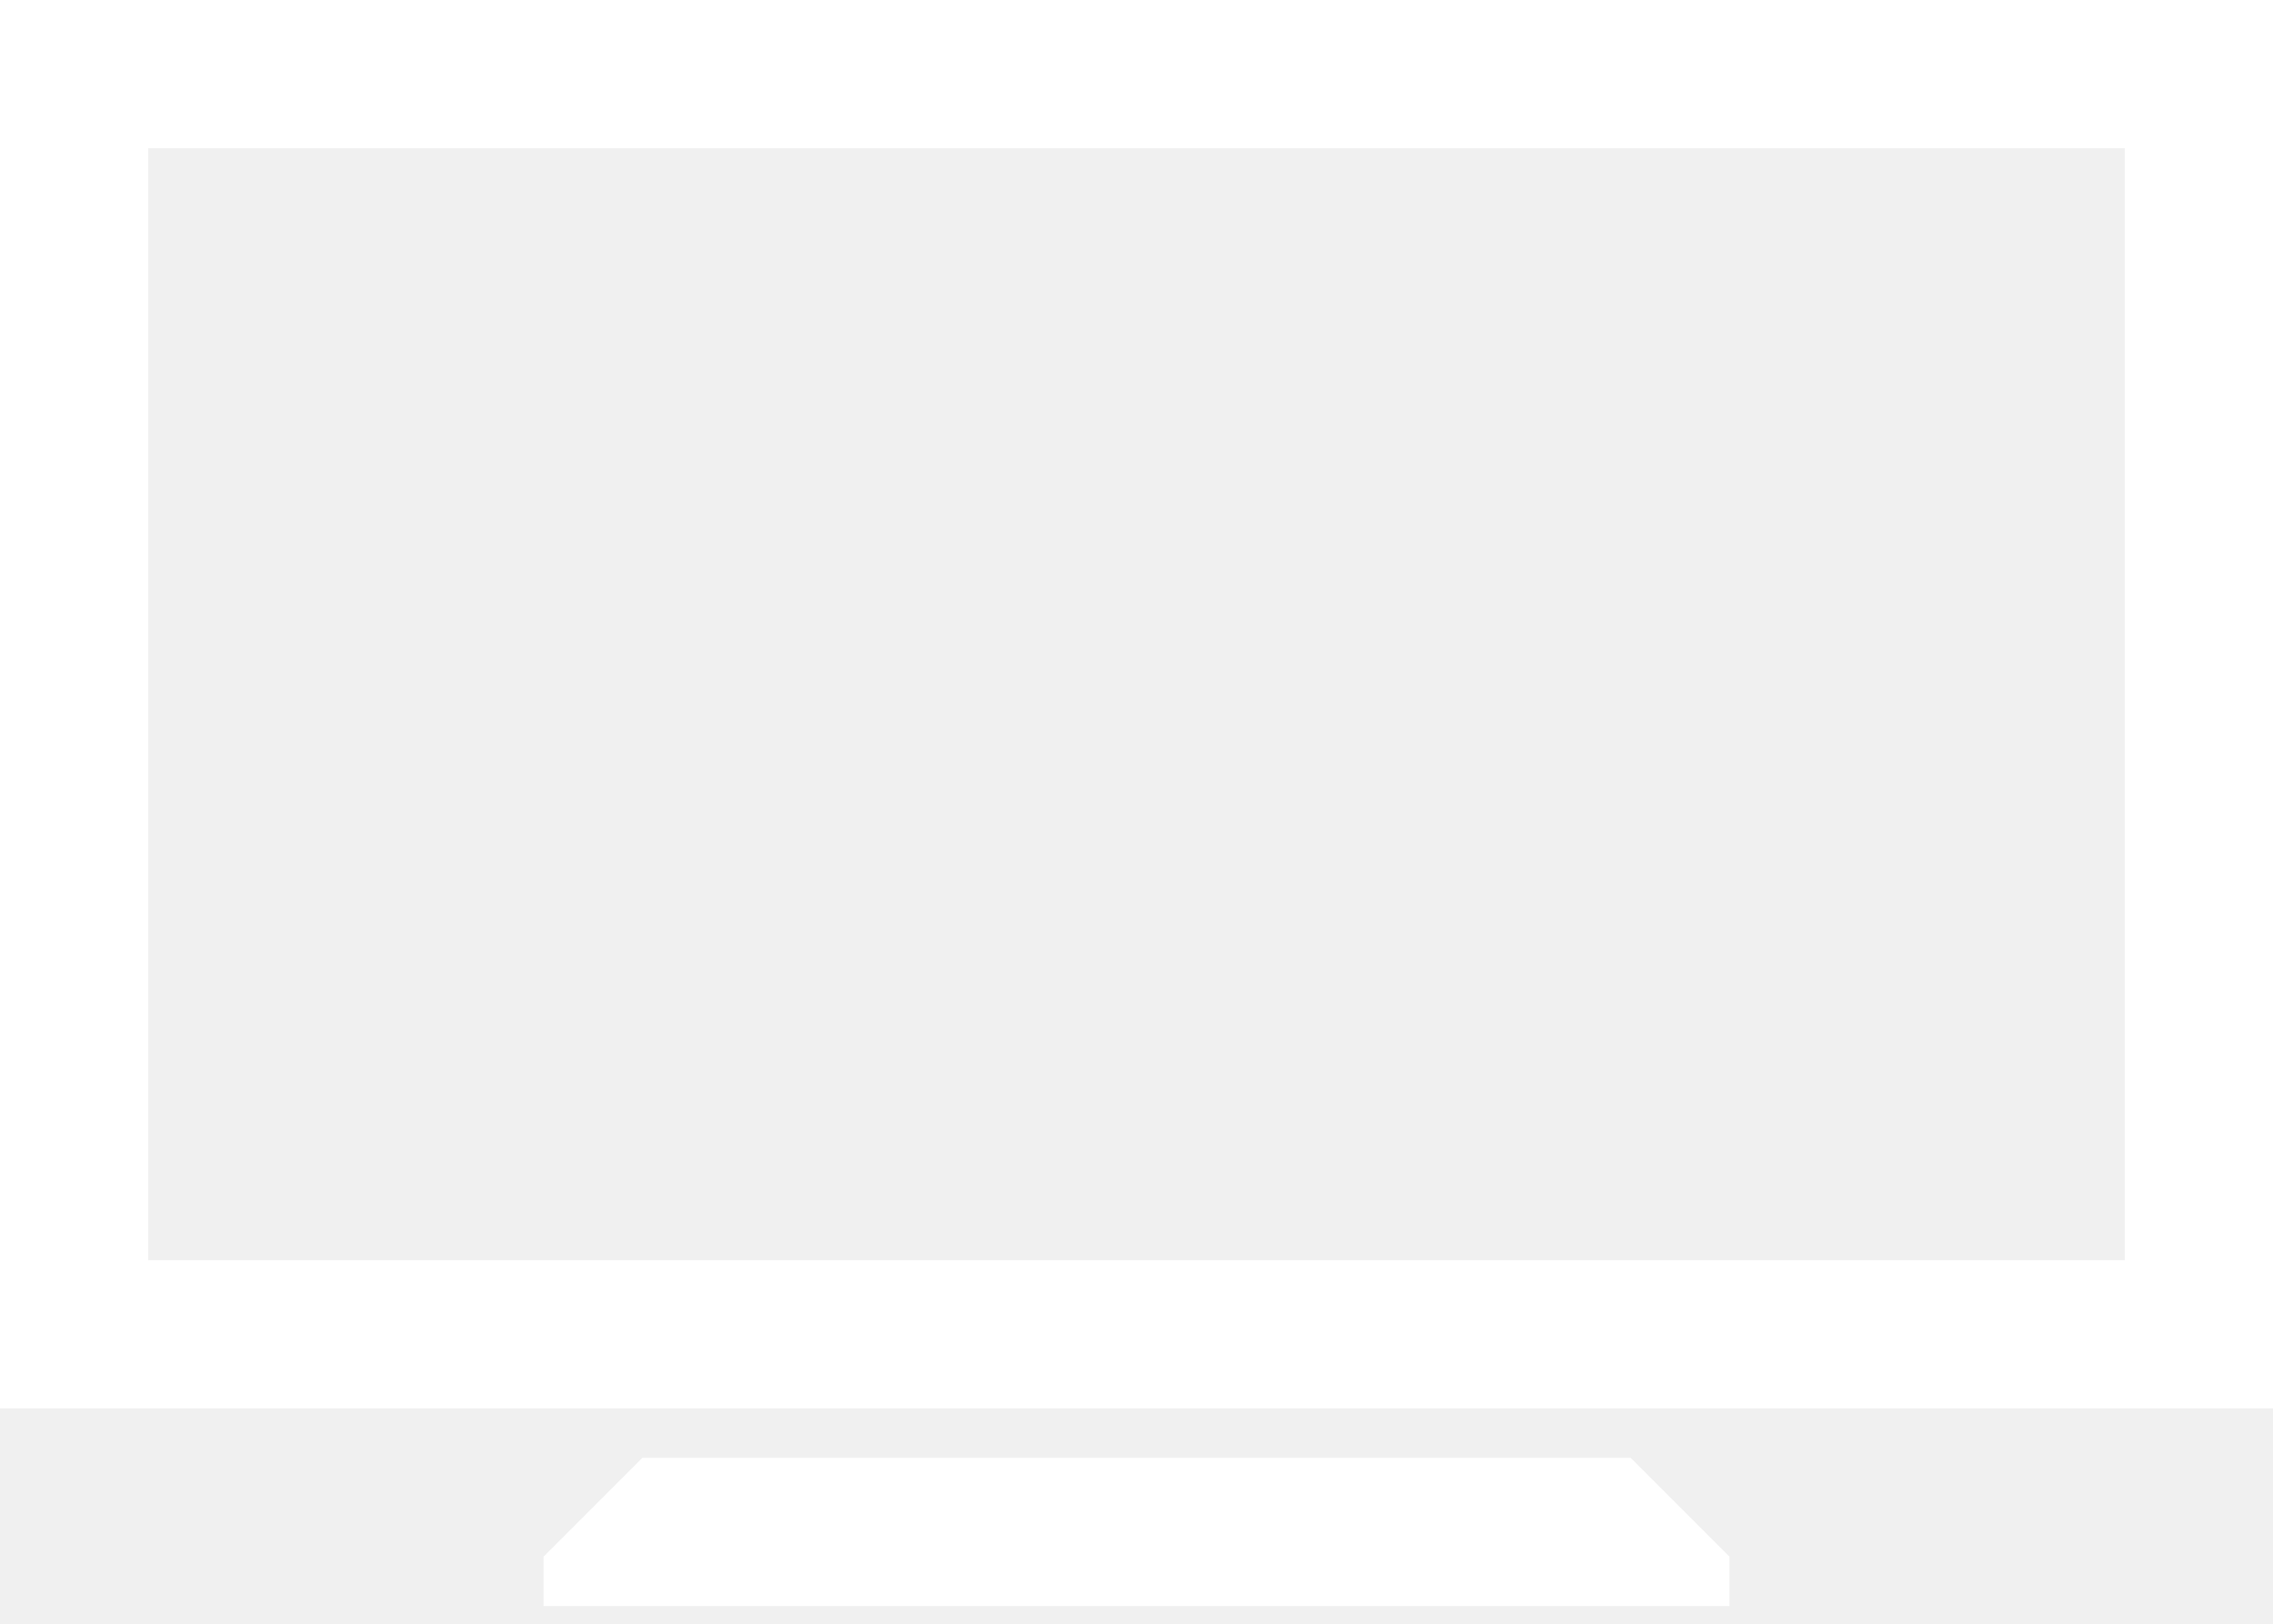
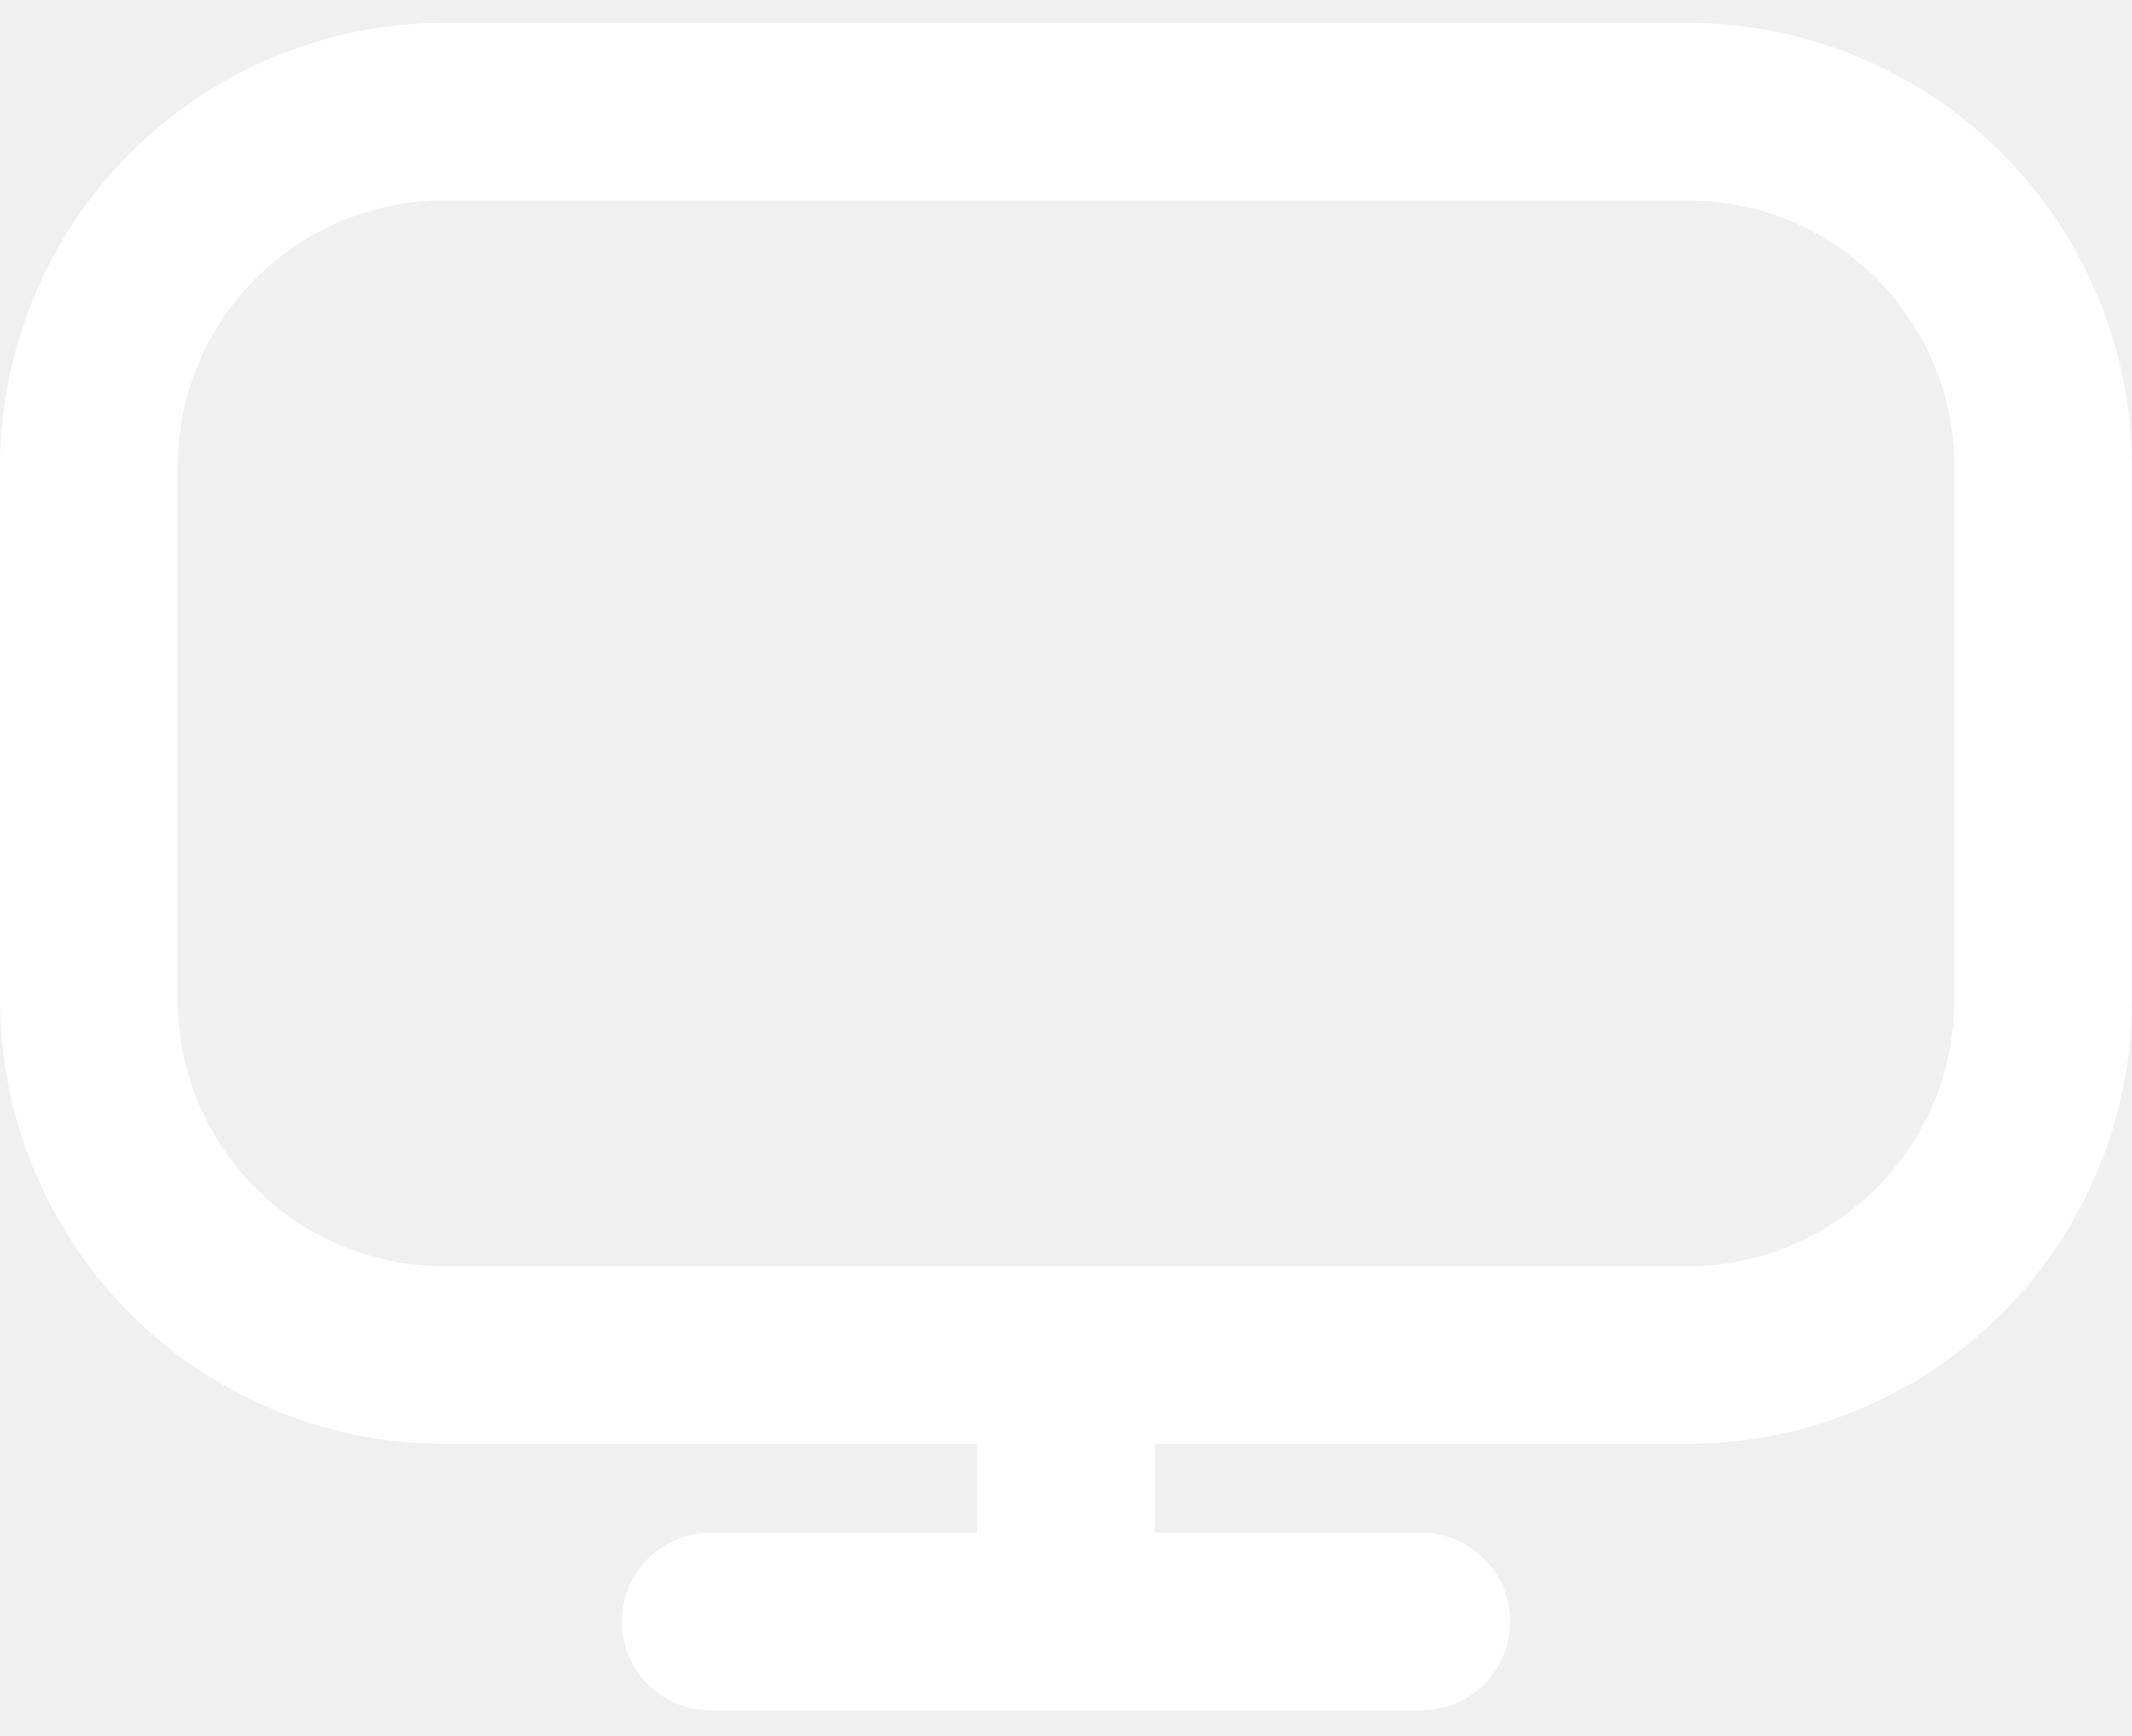
- <svg xmlns="http://www.w3.org/2000/svg" width="77" height="55" viewBox="0 0 77 55" fill="none">
-   <path d="M0 0V47.706H77V0H0ZM5.022 5.022H71.978V42.685H5.022V5.022ZM21.761 49.38L18.413 52.728V54.402H58.587V52.728L55.239 49.38H21.761Z" fill="white" />
+ <svg xmlns="http://www.w3.org/2000/svg" width="70" height="57" viewBox="0 0 70 57" fill="none">
+   <path d="M55.417 0.75H14.583C10.717 0.755 7.01 2.293 4.276 5.026C1.543 7.76 0.005 11.467 0 15.333L0 32.833C0.005 36.7 1.543 40.406 4.276 43.14C7.01 45.874 10.717 47.412 14.583 47.417H32.083V50.333H23.333C22.56 50.333 21.818 50.641 21.271 51.188C20.724 51.735 20.417 52.477 20.417 53.25C20.417 54.024 20.724 54.765 21.271 55.312C21.818 55.859 22.56 56.167 23.333 56.167H46.667C47.44 56.167 48.182 55.859 48.729 55.312C49.276 54.765 49.583 54.024 49.583 53.25C49.583 52.477 49.276 51.735 48.729 51.188C48.182 50.641 47.44 50.333 46.667 50.333H37.917V47.417H55.417C59.283 47.412 62.99 45.874 65.724 43.14C68.457 40.406 69.995 36.7 70 32.833V15.333C69.995 11.467 68.457 7.76 65.724 5.026C62.99 2.293 59.283 0.755 55.417 0.75ZM64.167 32.833C64.167 35.154 63.245 37.38 61.604 39.02C59.963 40.661 57.737 41.583 55.417 41.583H14.583C12.263 41.583 10.037 40.661 8.396 39.02C6.755 37.38 5.833 35.154 5.833 32.833V15.333C5.833 13.013 6.755 10.787 8.396 9.146C10.037 7.505 12.263 6.583 14.583 6.583H55.417C57.737 6.583 59.963 7.505 61.604 9.146C63.245 10.787 64.167 13.013 64.167 15.333V32.833Z" fill="white" />
</svg>
